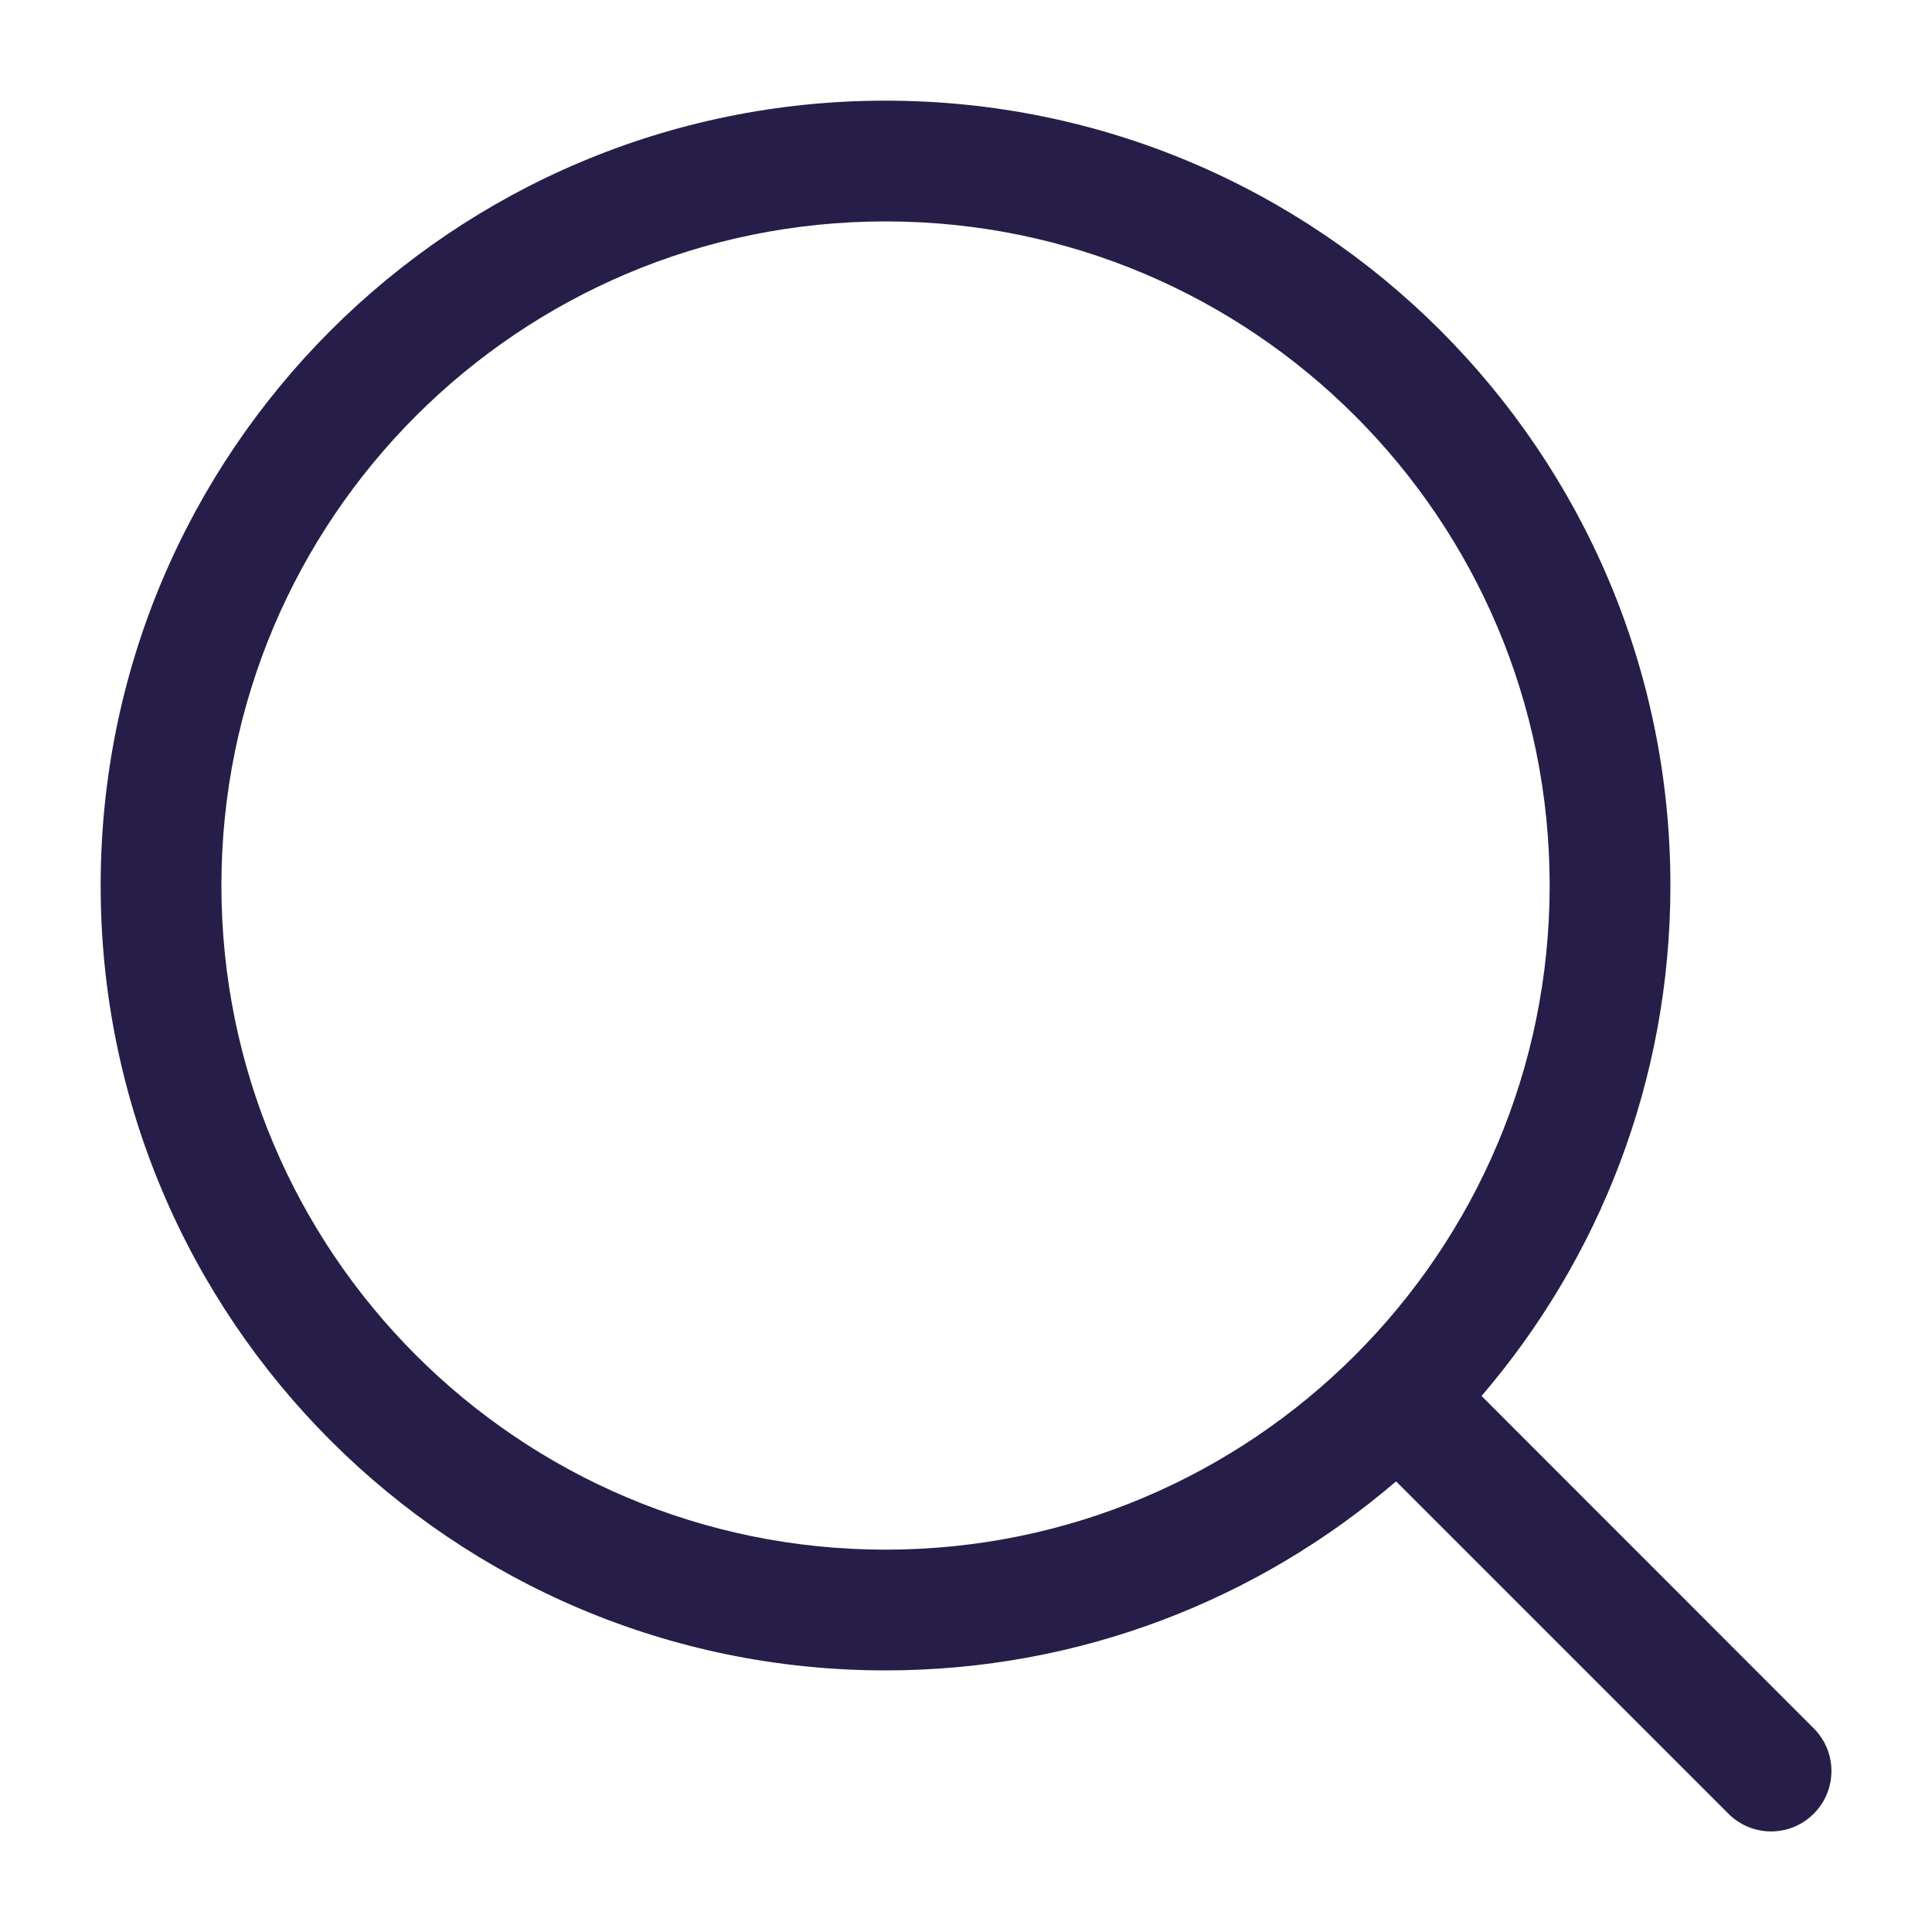
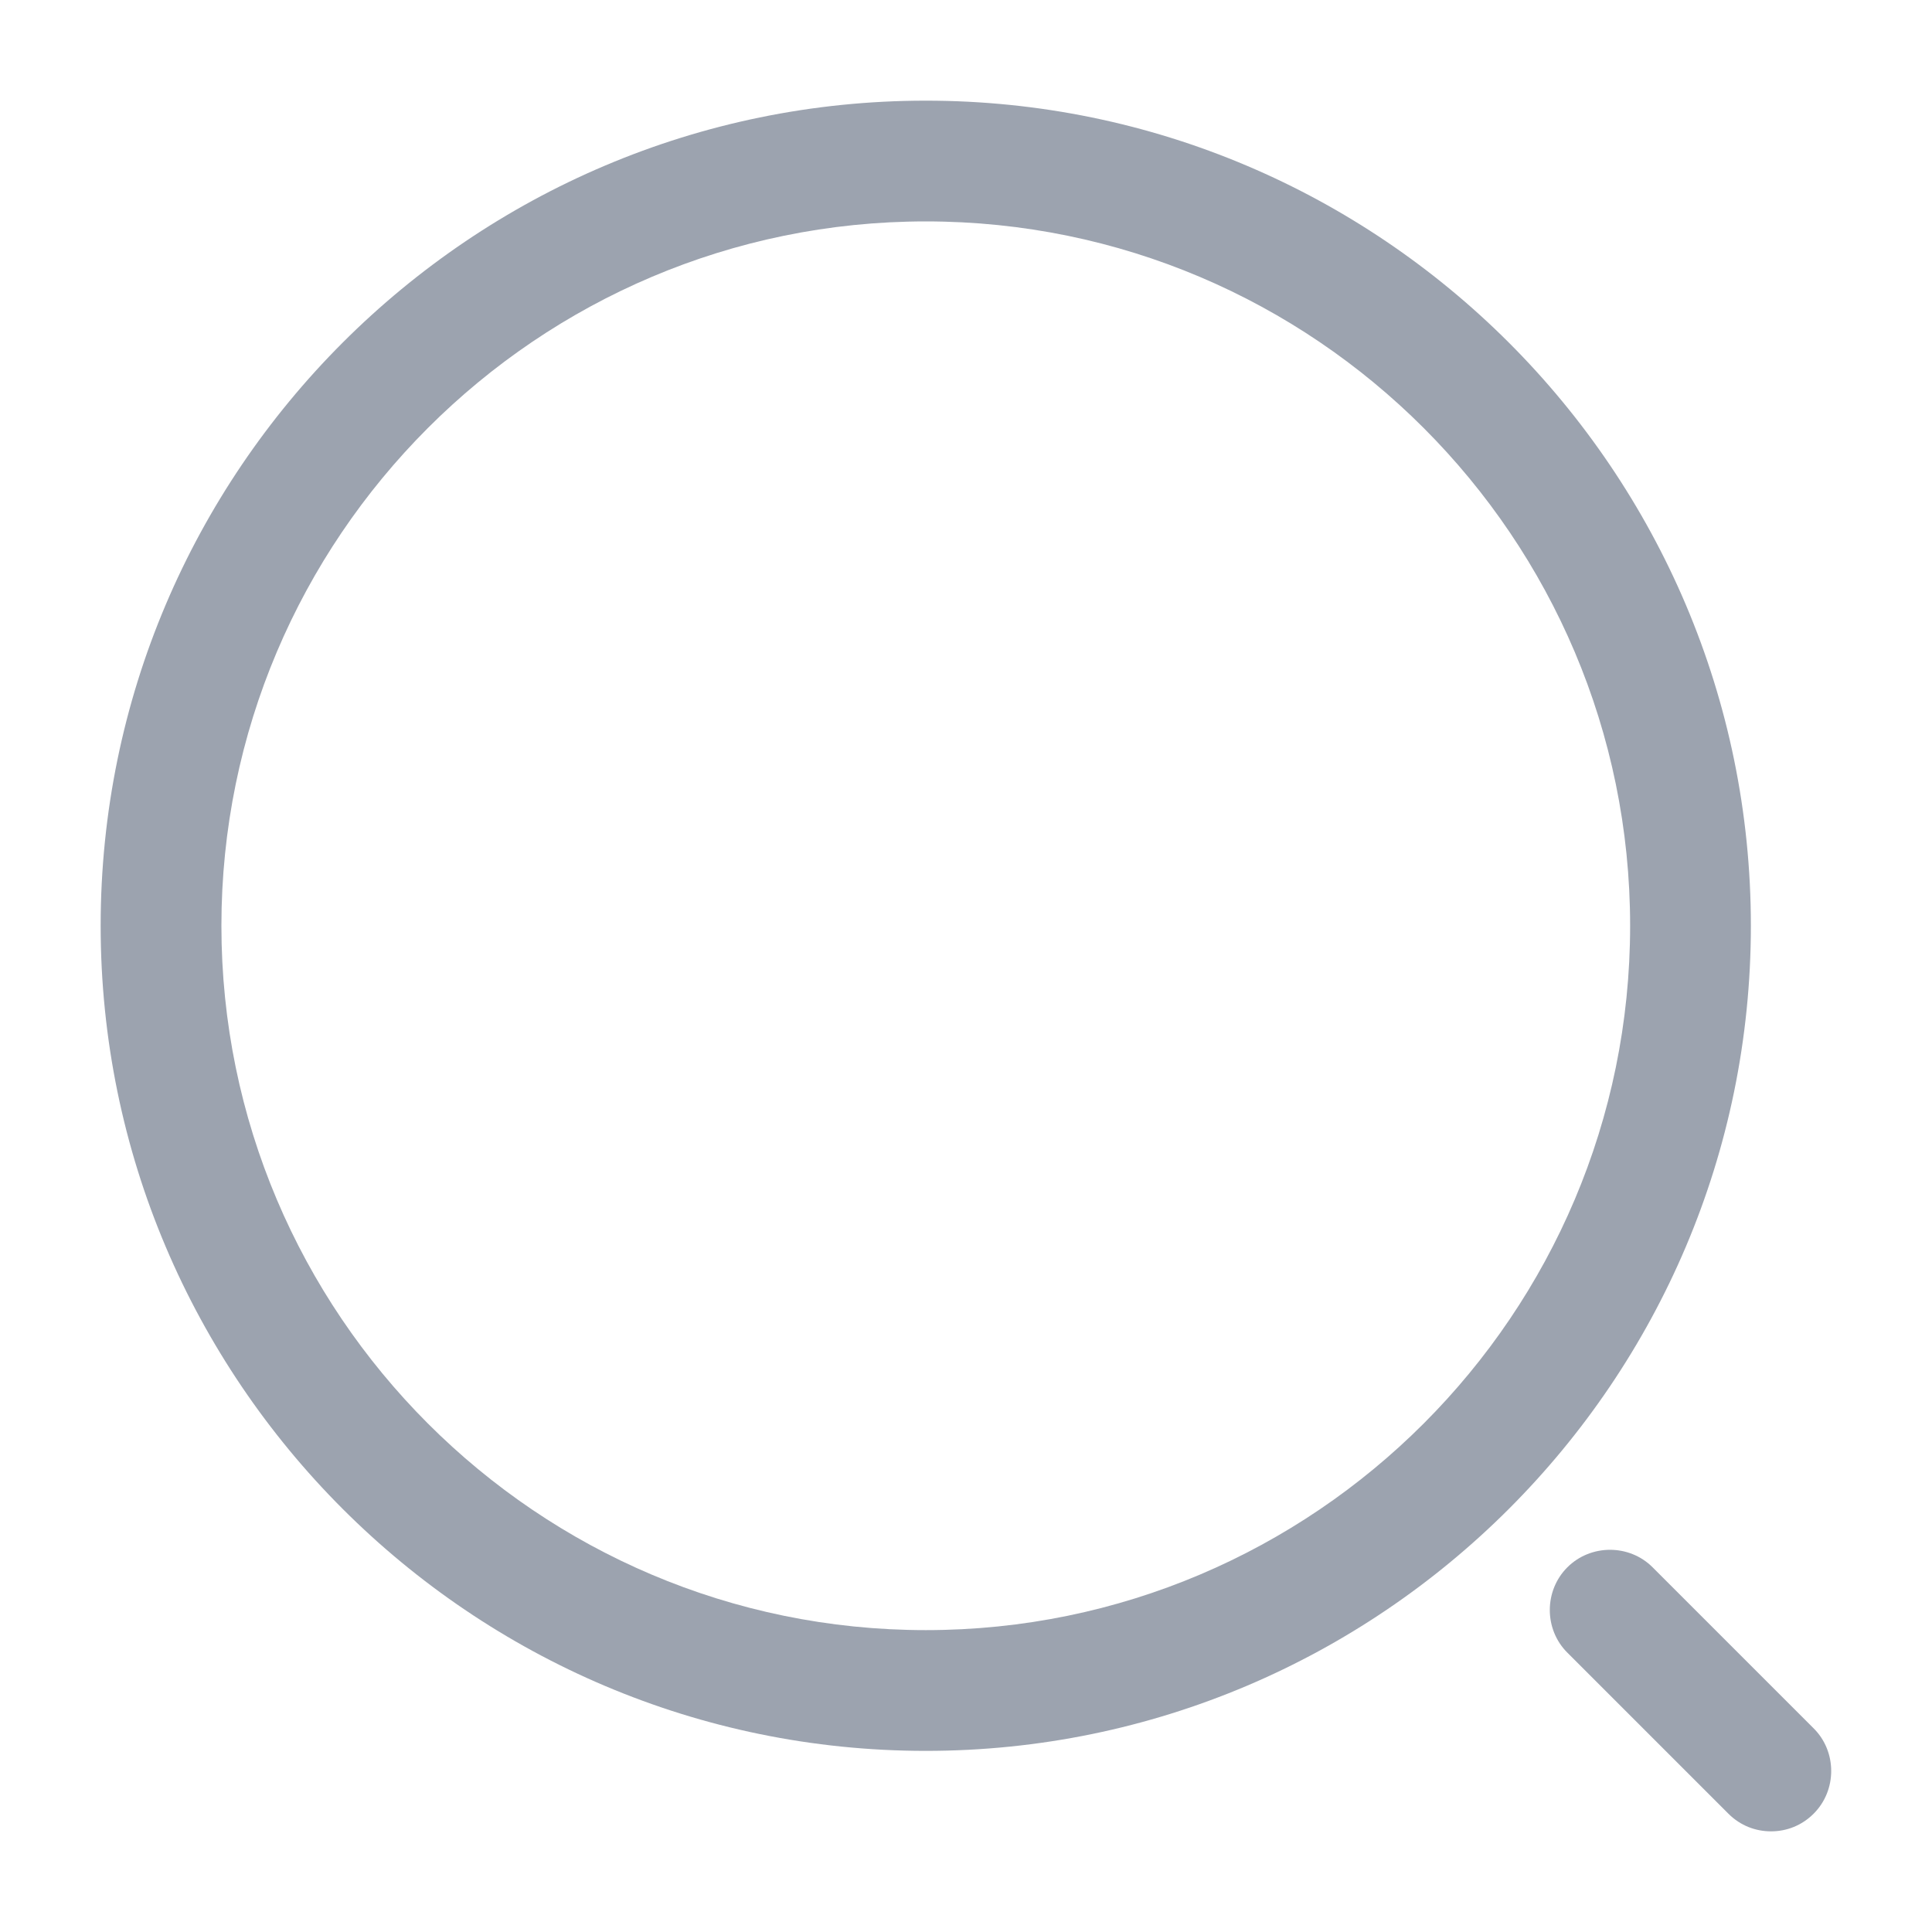
<svg xmlns="http://www.w3.org/2000/svg" width="20" height="20" viewBox="0 0 20 20" fill="none">
-   <path d="M9.167 1.042C4.68 1.042 1.042 4.68 1.042 9.167C1.042 13.654 4.68 17.292 9.167 17.292C11.186 17.292 13.031 16.554 14.452 15.335L17.892 18.775C18.136 19.02 18.532 19.02 18.776 18.775C19.02 18.531 19.02 18.136 18.776 17.892L15.337 14.451C16.555 13.03 17.292 11.185 17.292 9.167C17.292 4.68 13.654 1.042 9.167 1.042ZM9.167 2.292C12.964 2.292 16.042 5.37 16.042 9.167C16.042 12.964 12.964 16.042 9.167 16.042C5.37 16.042 2.292 12.964 2.292 9.167C2.292 5.37 5.37 2.292 9.167 2.292Z" fill="#261E48" />
+   <path d="M9.584 18.125C4.875 18.125 1.042 14.292 1.042 9.583C1.042 4.875 4.875 1.042 9.584 1.042C14.292 1.042 18.125 4.875 18.125 9.583C18.125 14.292 14.292 18.125 9.584 18.125ZM9.584 2.292C5.559 2.292 2.292 5.567 2.292 9.583C2.292 13.6 5.559 16.875 9.584 16.875C13.609 16.875 16.875 13.6 16.875 9.583C16.875 5.567 13.609 2.292 9.584 2.292Z" fill="#9CA3AF" />
+   <path d="M18.334 18.958C18.175 18.958 18.017 18.9 17.892 18.775L16.225 17.108C15.983 16.867 15.983 16.467 16.225 16.225C16.467 15.983 16.867 15.983 17.108 16.225L18.775 17.892C19.017 18.133 19.017 18.533 18.775 18.775C18.65 18.9 18.492 18.958 18.334 18.958Z" fill="#9CA3AF" />
</svg>
